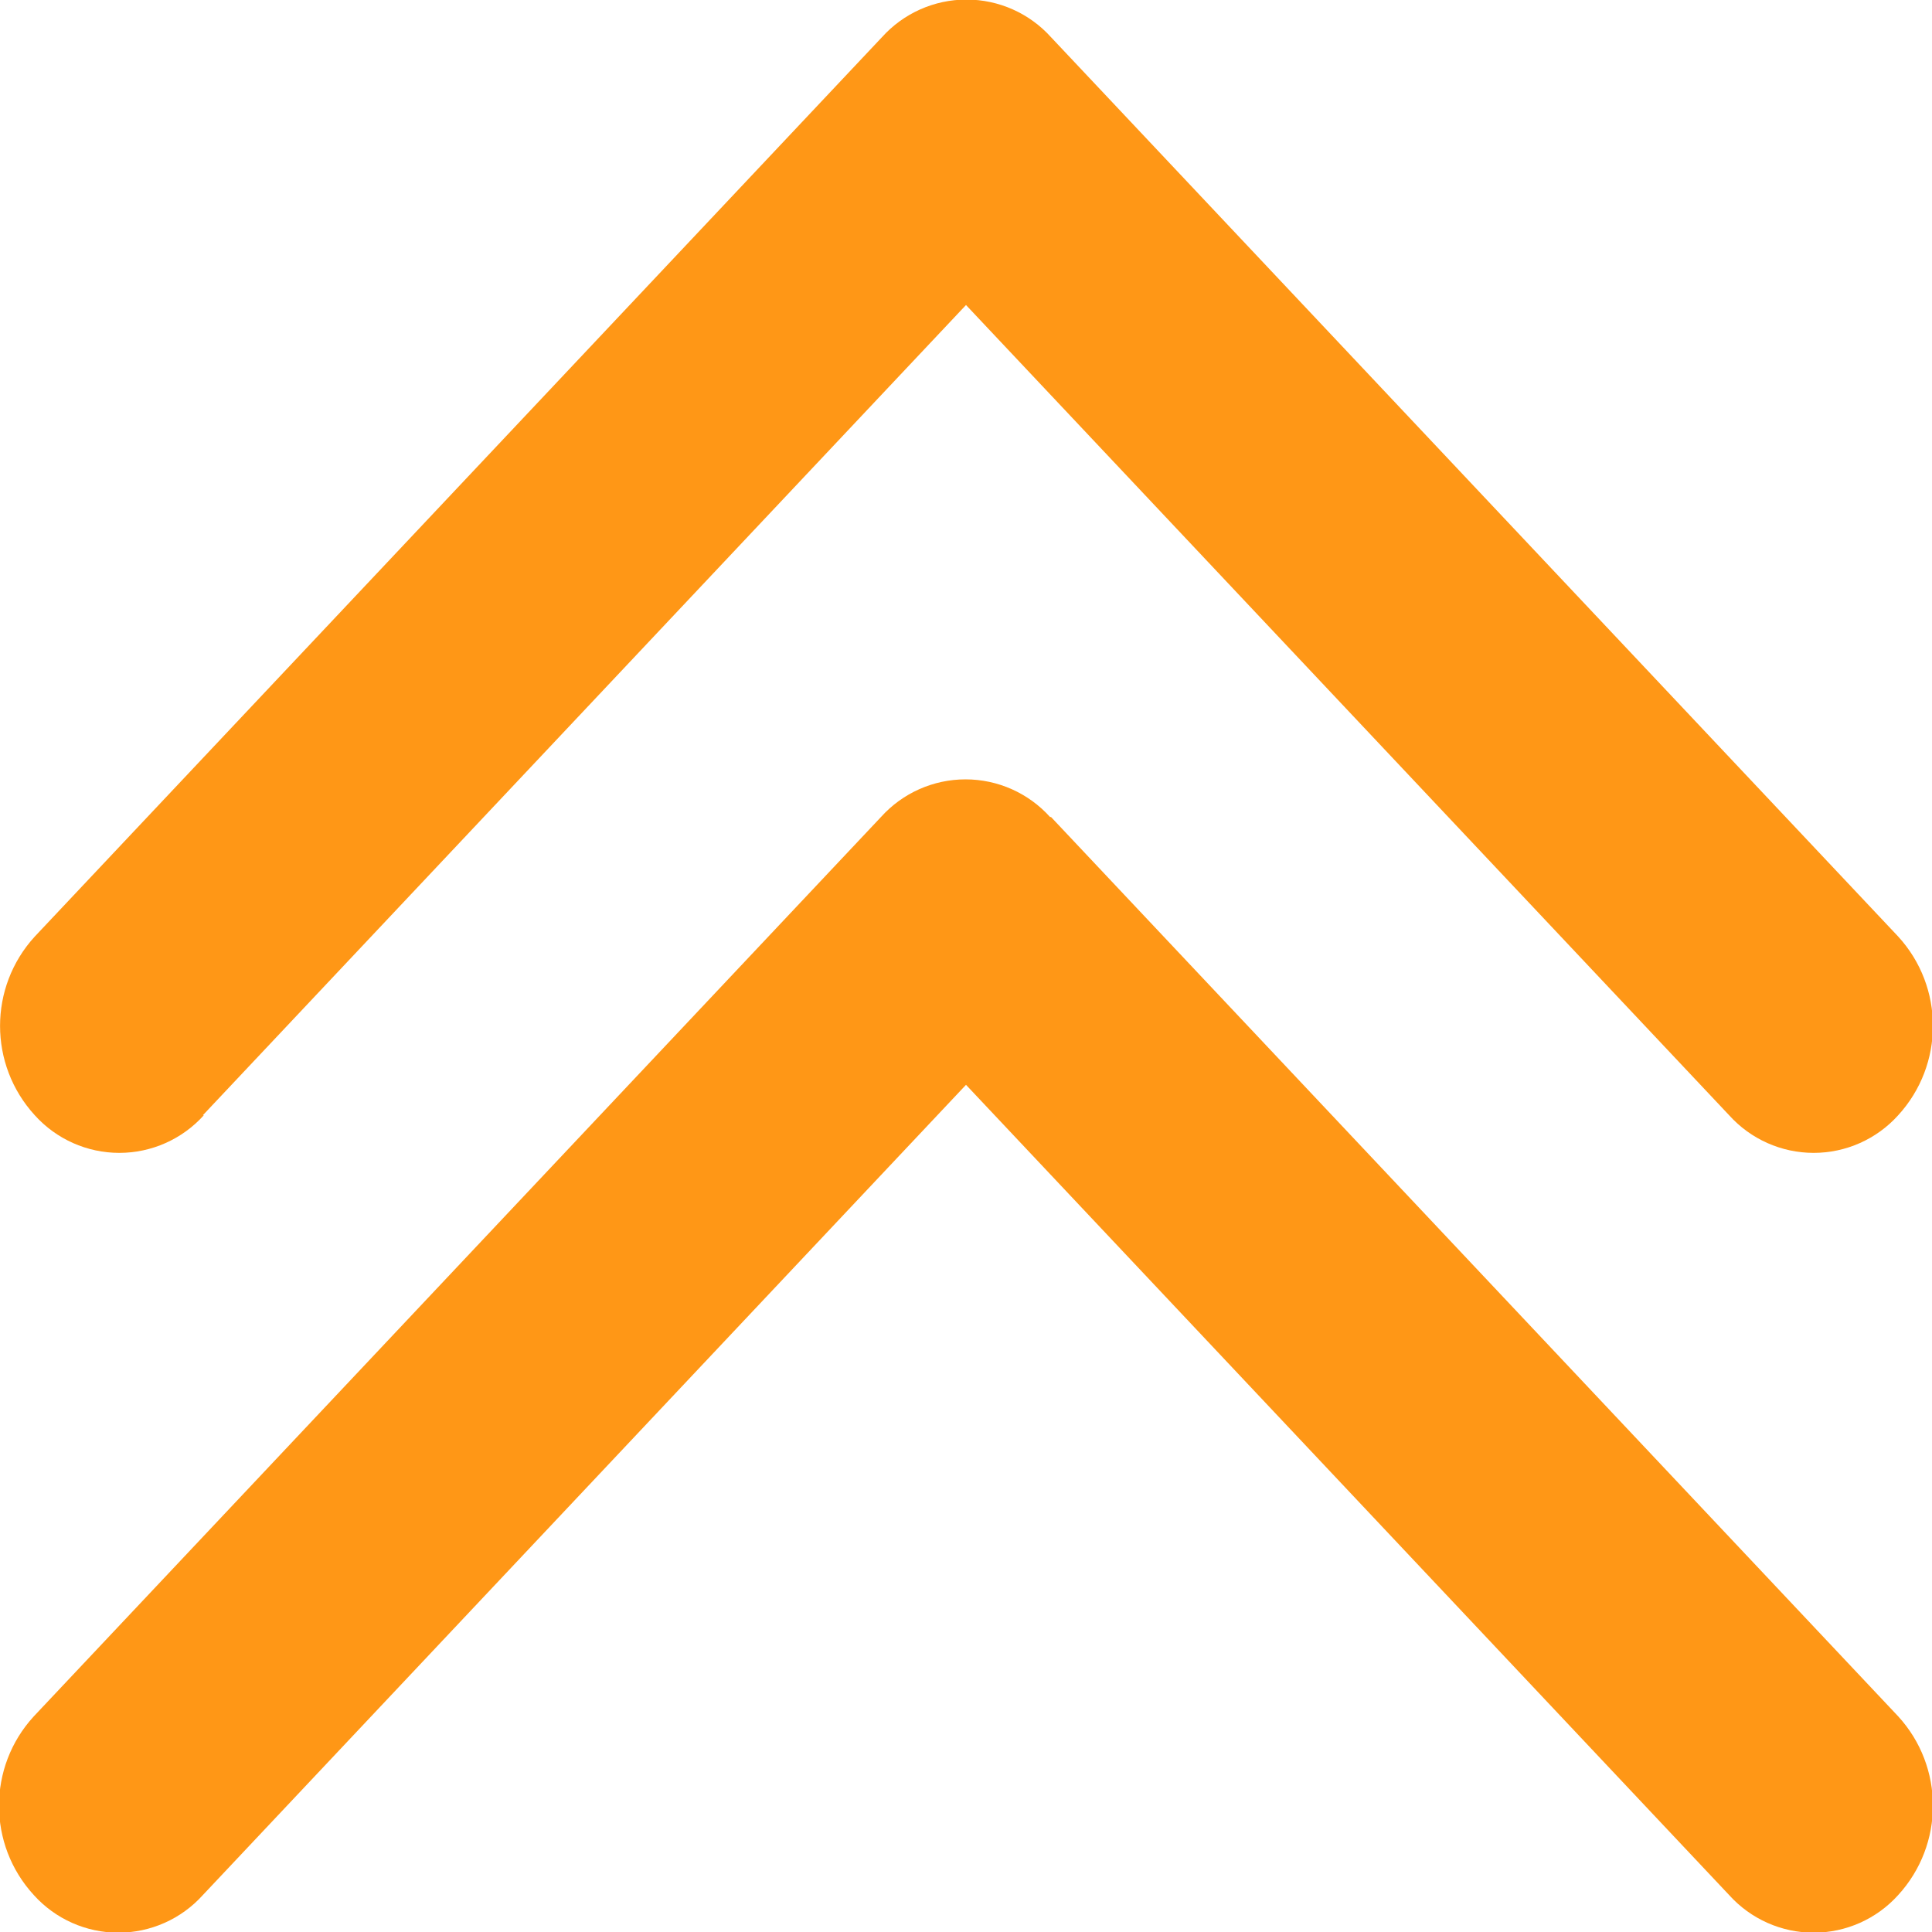
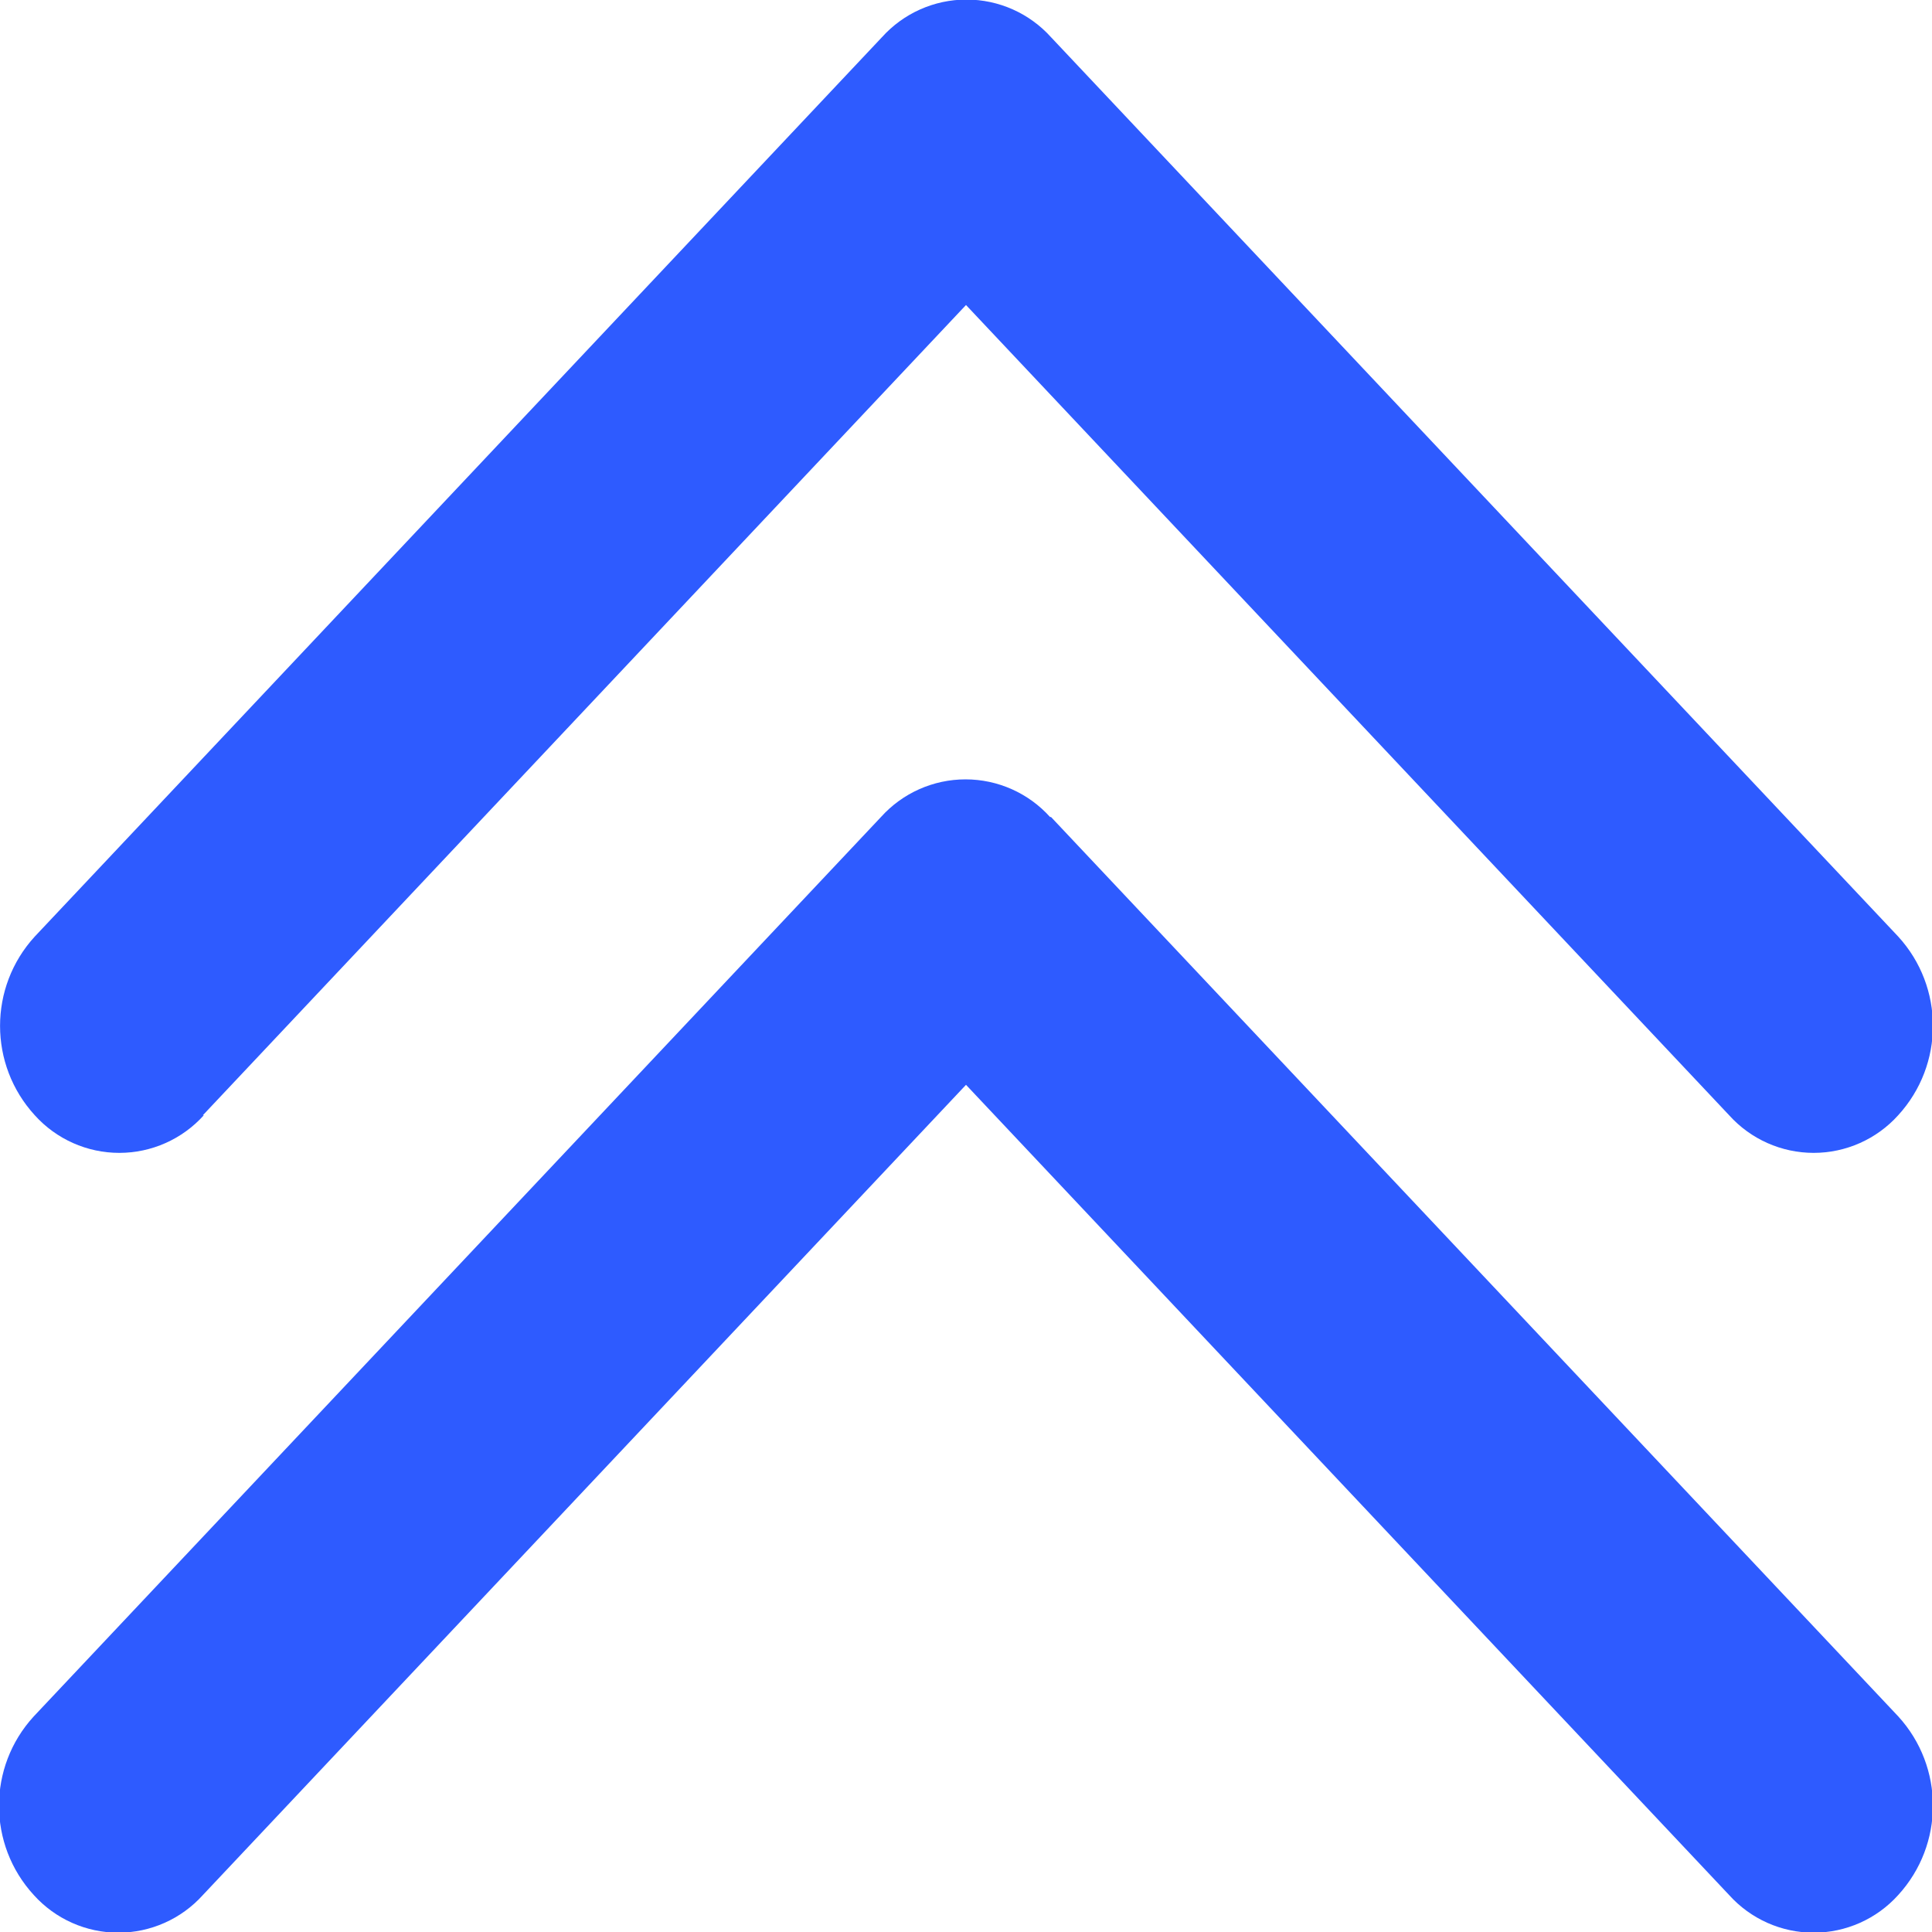
<svg xmlns="http://www.w3.org/2000/svg" width="8" height="8" viewBox="0 0 8 8">
-   <path id="Pull_up" data-name="Pull up" d="M121.805,118.657a.471.471,0,0,0,.7,0l3.508-3.724a.547.547,0,0,0,0-.74.471.471,0,0,0-.7,0l-3.16,3.355-3.16-3.355a.471.471,0,0,0-.7,0,.548.548,0,0,0,0,.74l3.508,3.724Zm3.508-1.235-3.16,3.355-3.16-3.355a.471.471,0,0,0-.7,0,.548.548,0,0,0,0,.74l3.508,3.724a.471.471,0,0,0,.7,0l3.508-3.724a.548.548,0,0,0,0-.74.471.471,0,0,0-.7,0Z" transform="translate(126.153 122.04) rotate(180)" fill="#ff9716" />
+   <path id="Pull_up" data-name="Pull up" d="M121.805,118.657a.471.471,0,0,0,.7,0l3.508-3.724a.547.547,0,0,0,0-.74.471.471,0,0,0-.7,0l-3.16,3.355-3.16-3.355a.471.471,0,0,0-.7,0,.548.548,0,0,0,0,.74l3.508,3.724Zm3.508-1.235-3.16,3.355-3.16-3.355a.471.471,0,0,0-.7,0,.548.548,0,0,0,0,.74l3.508,3.724a.471.471,0,0,0,.7,0l3.508-3.724a.548.548,0,0,0,0-.74.471.471,0,0,0-.7,0Z" transform="translate(126.153 122.04) rotate(180)" fill="#2e5bff" />
</svg>
